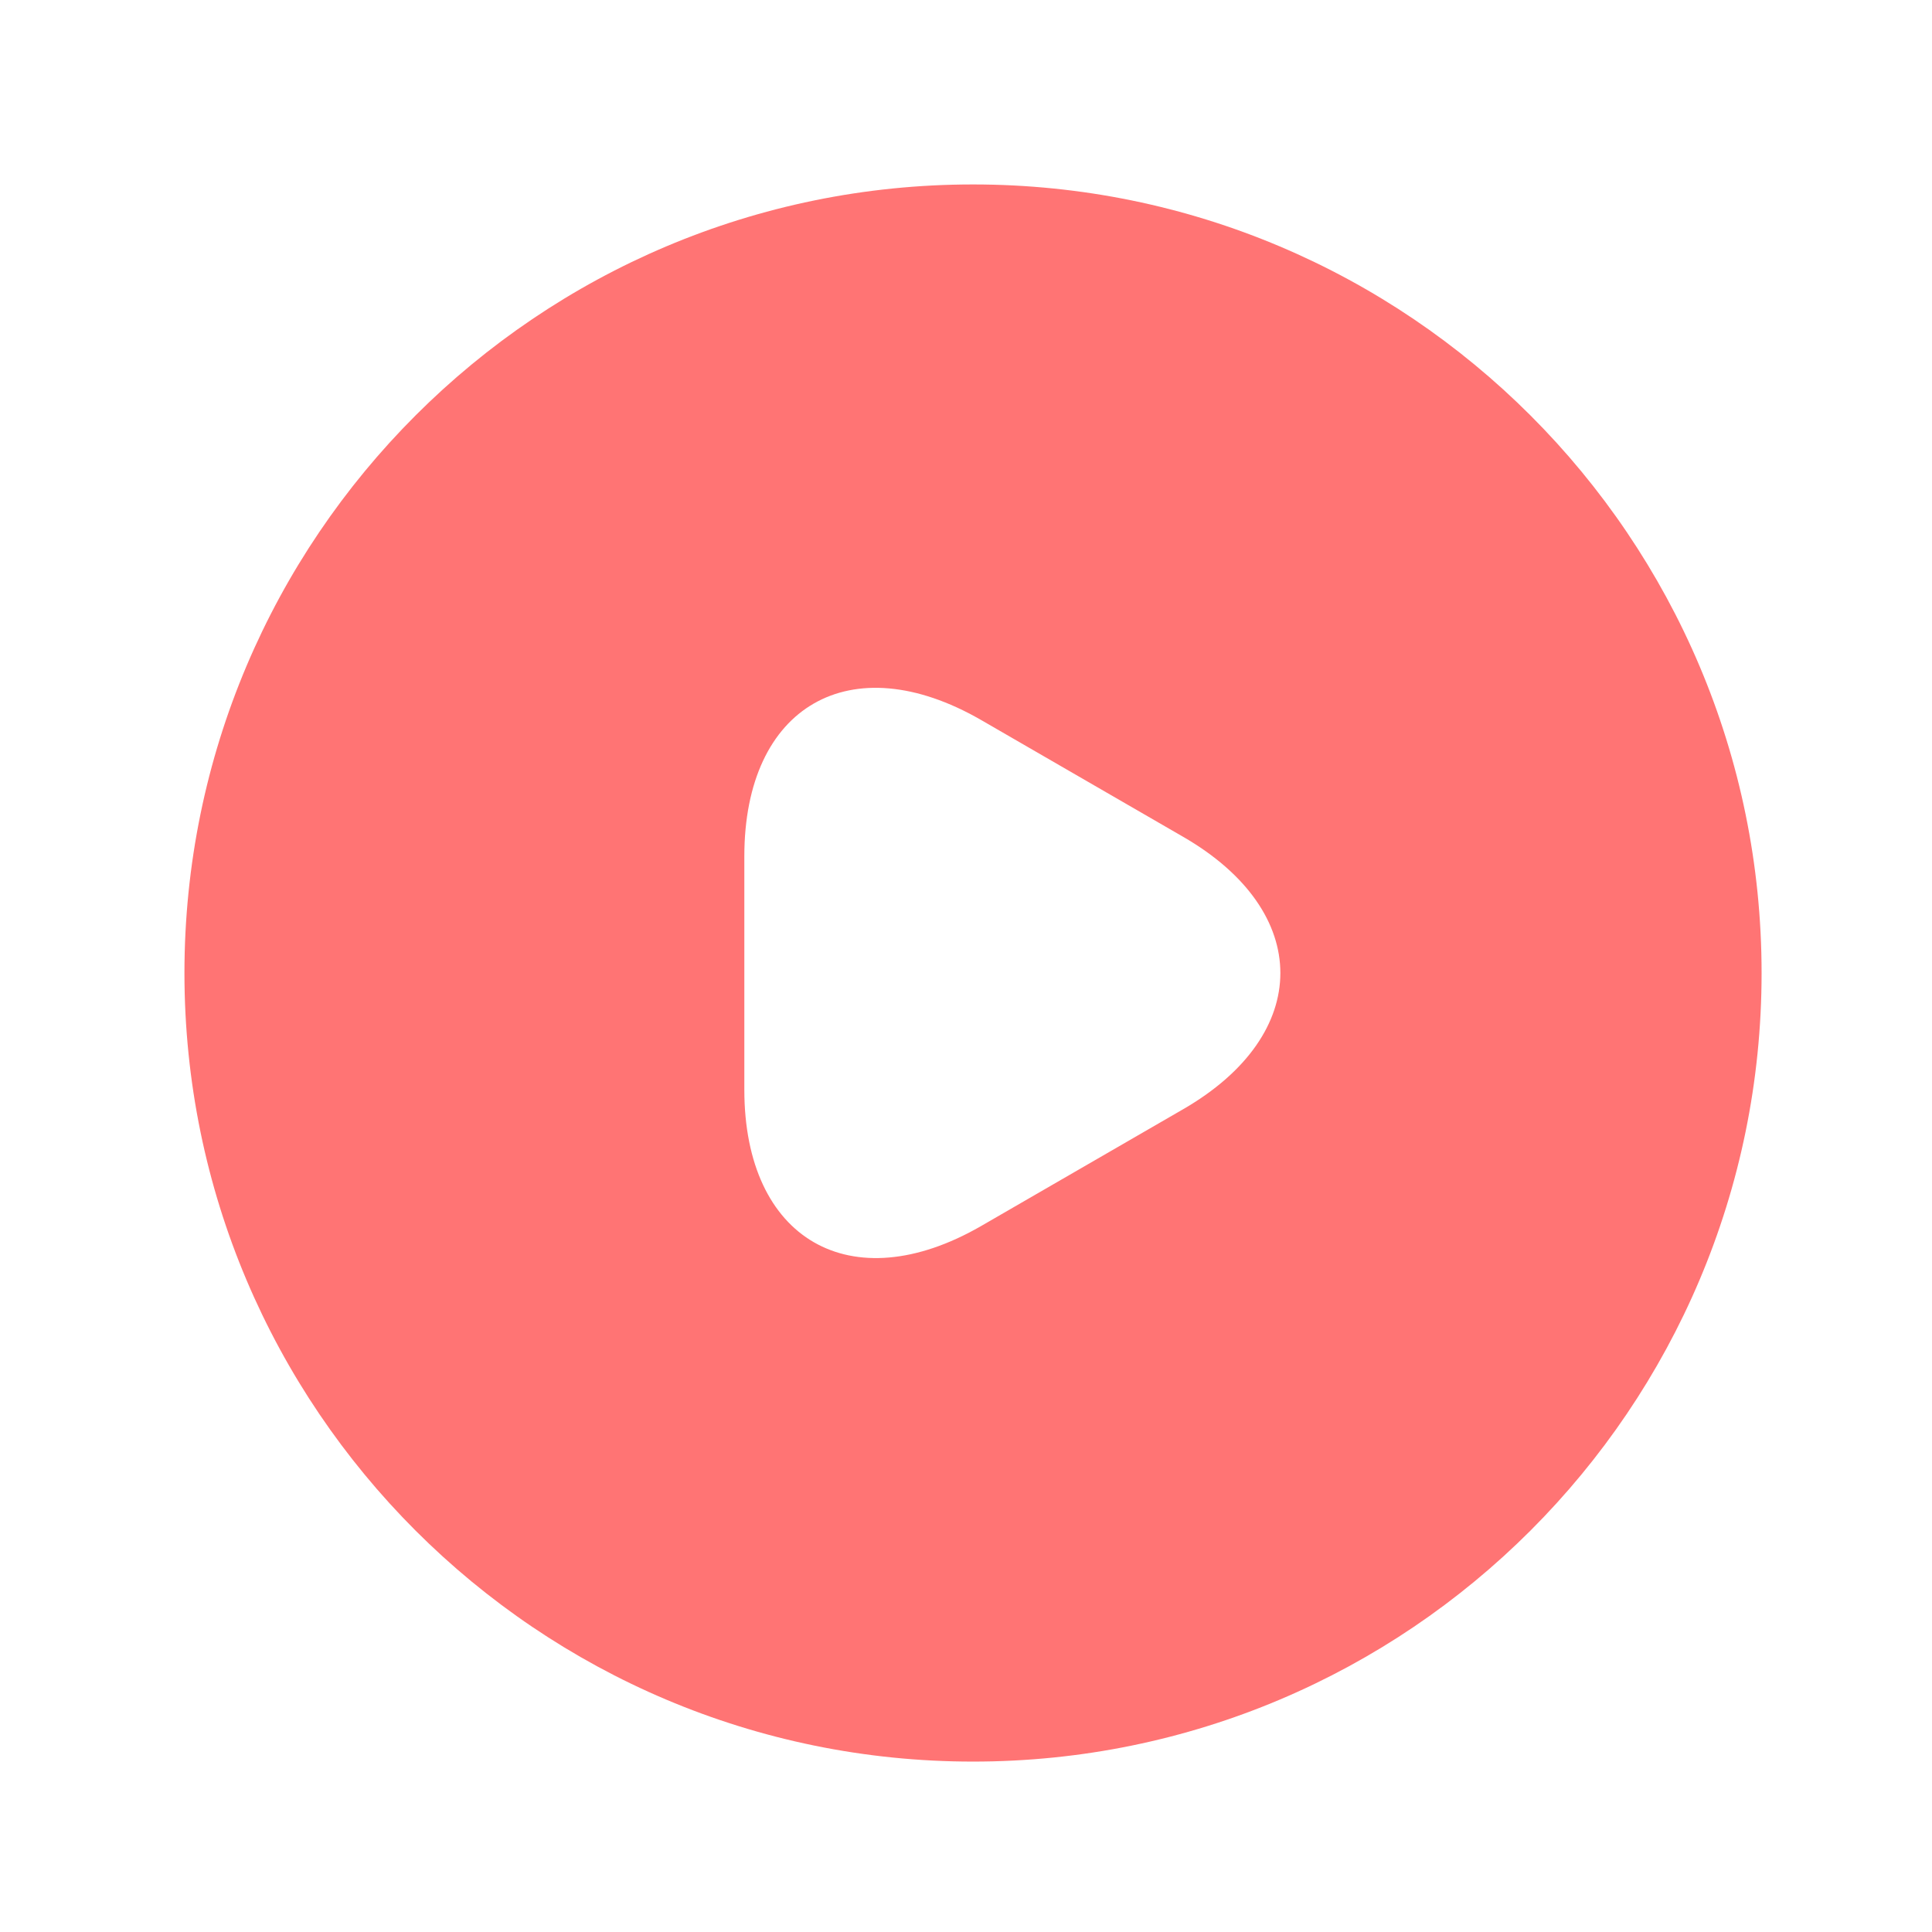
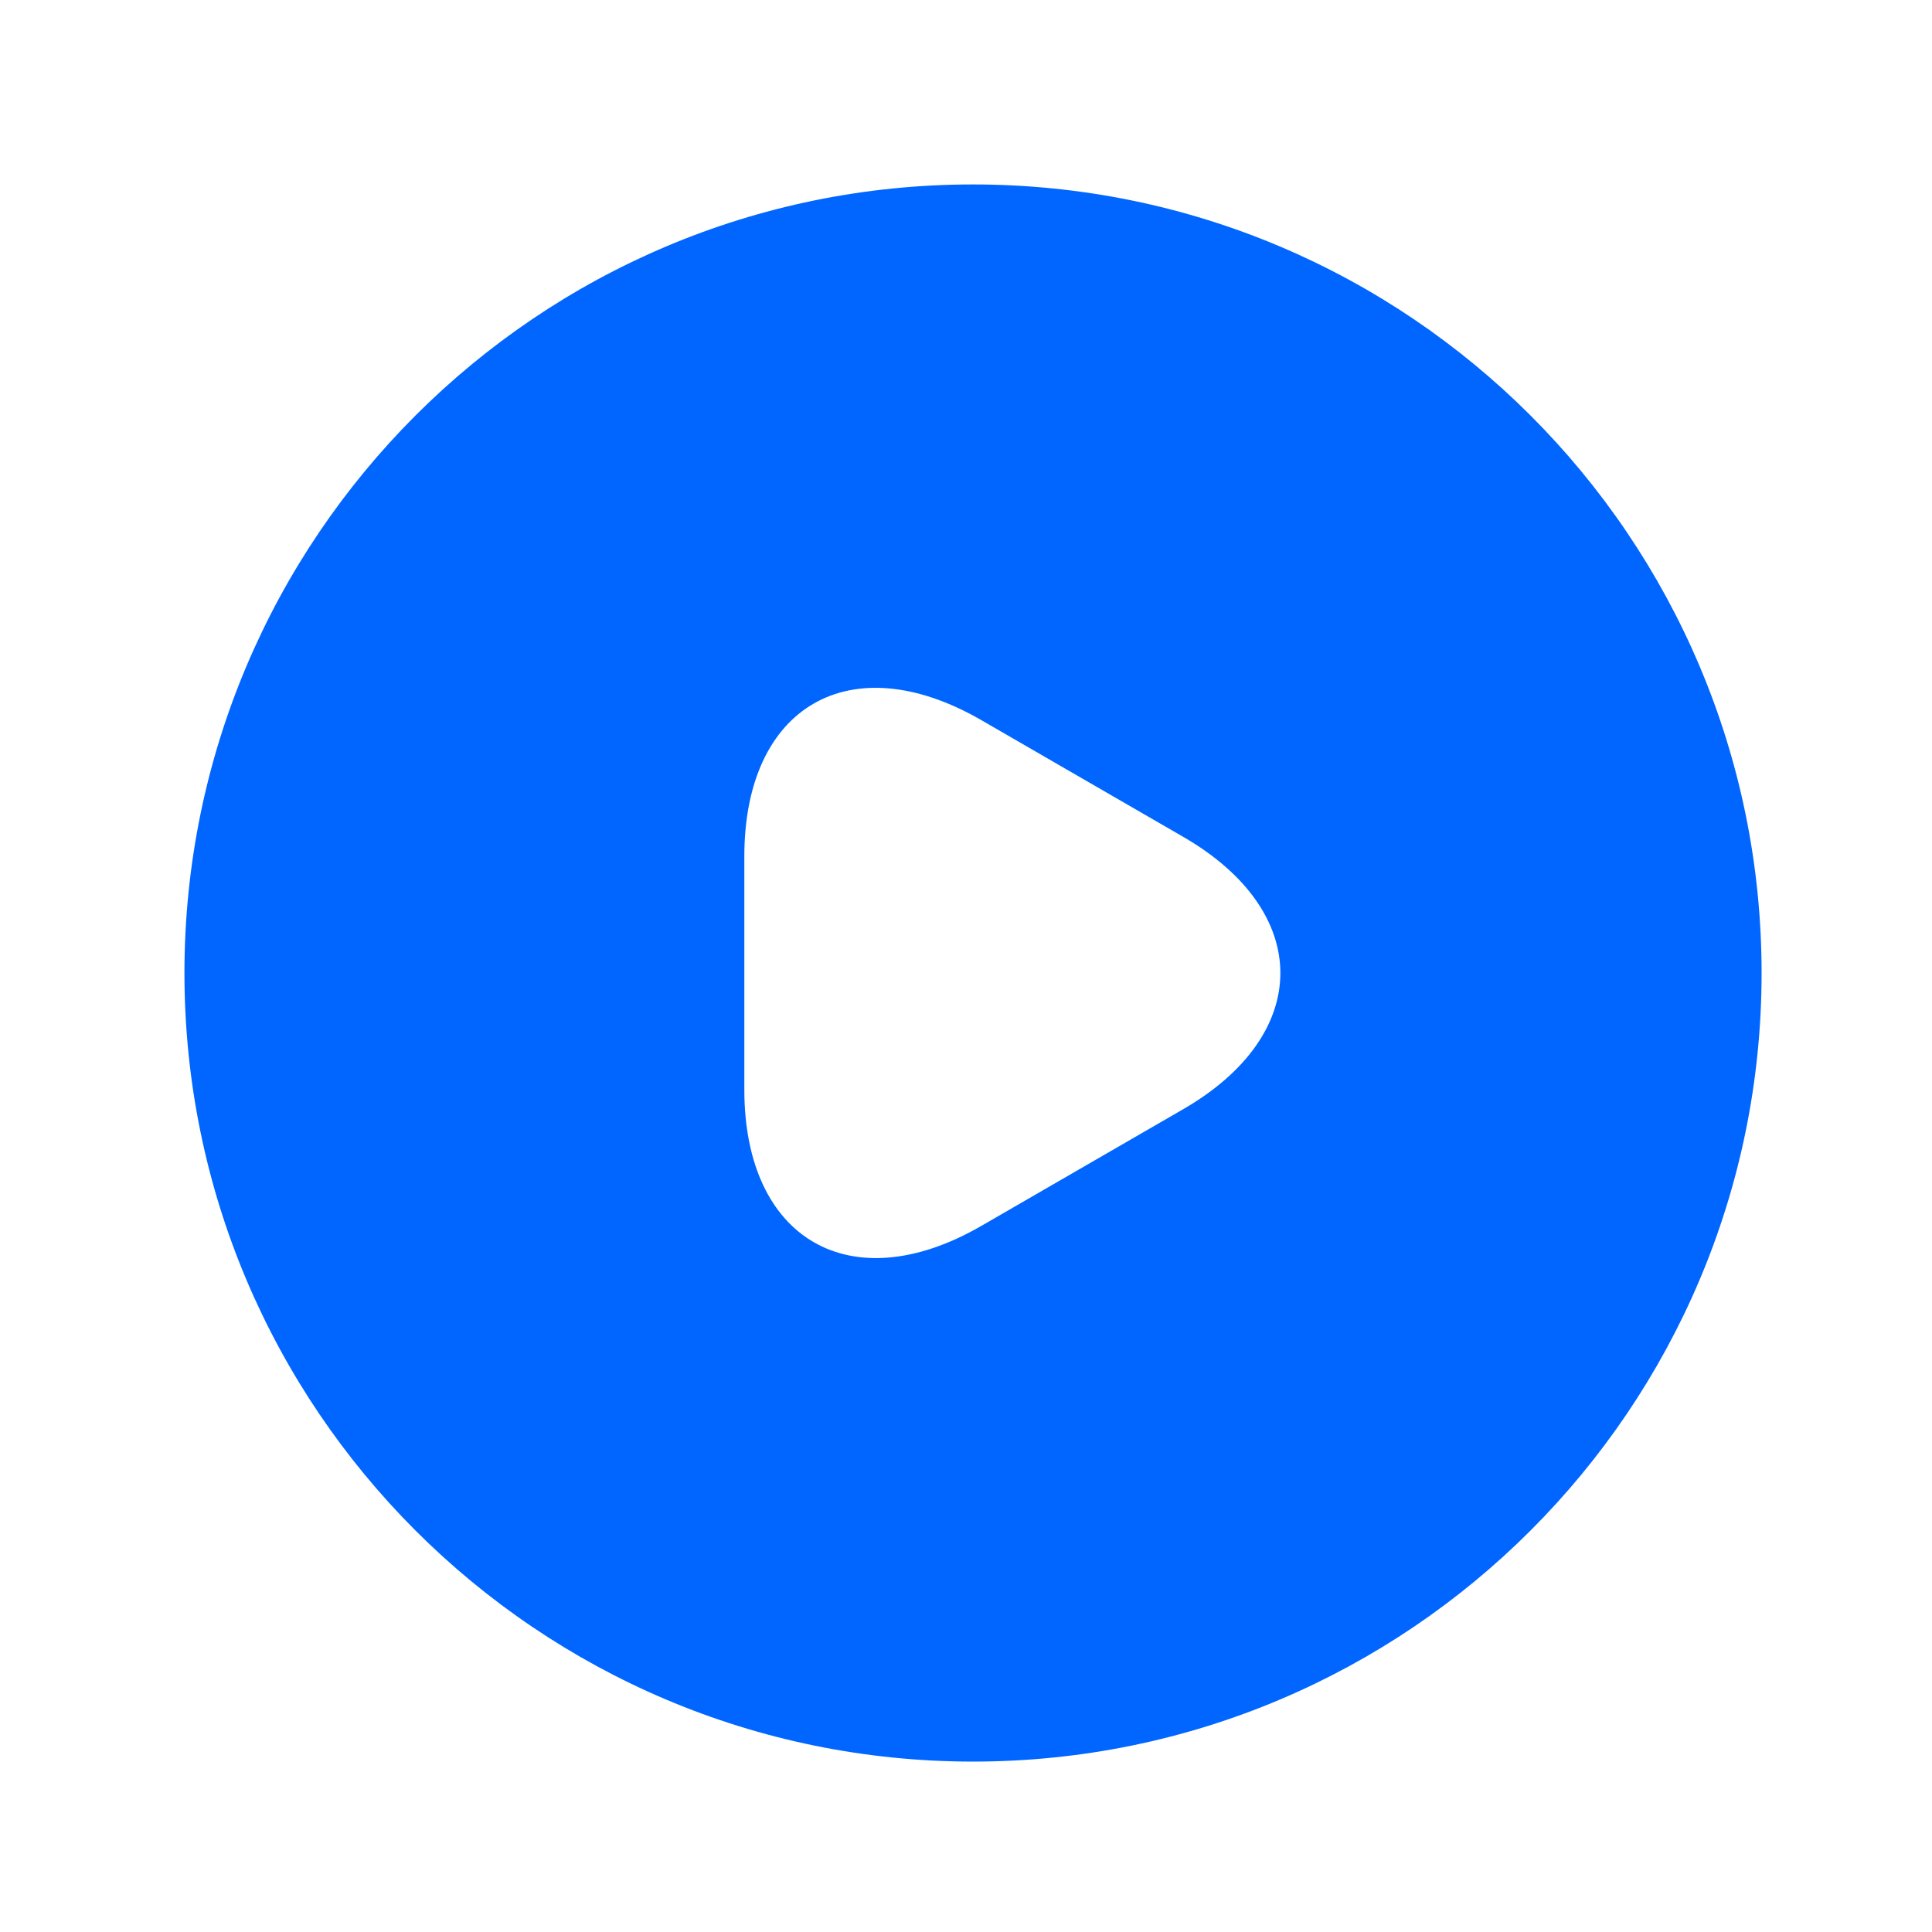
<svg xmlns="http://www.w3.org/2000/svg" width="49" height="49" viewBox="0 0 49 49" fill="none">
-   <path d="M24.678 4.678C13.638 4.678 4.678 13.638 4.678 24.678C4.678 35.718 13.638 44.678 24.678 44.678C35.718 44.678 44.678 35.718 44.678 24.678C44.678 13.638 35.718 4.678 24.678 4.678ZM29.998 28.138L24.878 31.098C21.578 32.998 18.878 31.438 18.878 27.638V21.718C18.878 17.898 21.578 16.358 24.878 18.258L29.998 21.218C33.298 23.118 33.298 26.238 29.998 28.138Z" fill="#FF7474" />
+   <path d="M24.678 4.678C13.638 4.678 4.678 13.638 4.678 24.678C4.678 35.718 13.638 44.678 24.678 44.678C35.718 44.678 44.678 35.718 44.678 24.678C44.678 13.638 35.718 4.678 24.678 4.678ZM29.998 28.138L24.878 31.098C21.578 32.998 18.878 31.438 18.878 27.638V21.718C18.878 17.898 21.578 16.358 24.878 18.258L29.998 21.218C33.298 23.118 33.298 26.238 29.998 28.138Z" fill="#0066ff" />
</svg>
